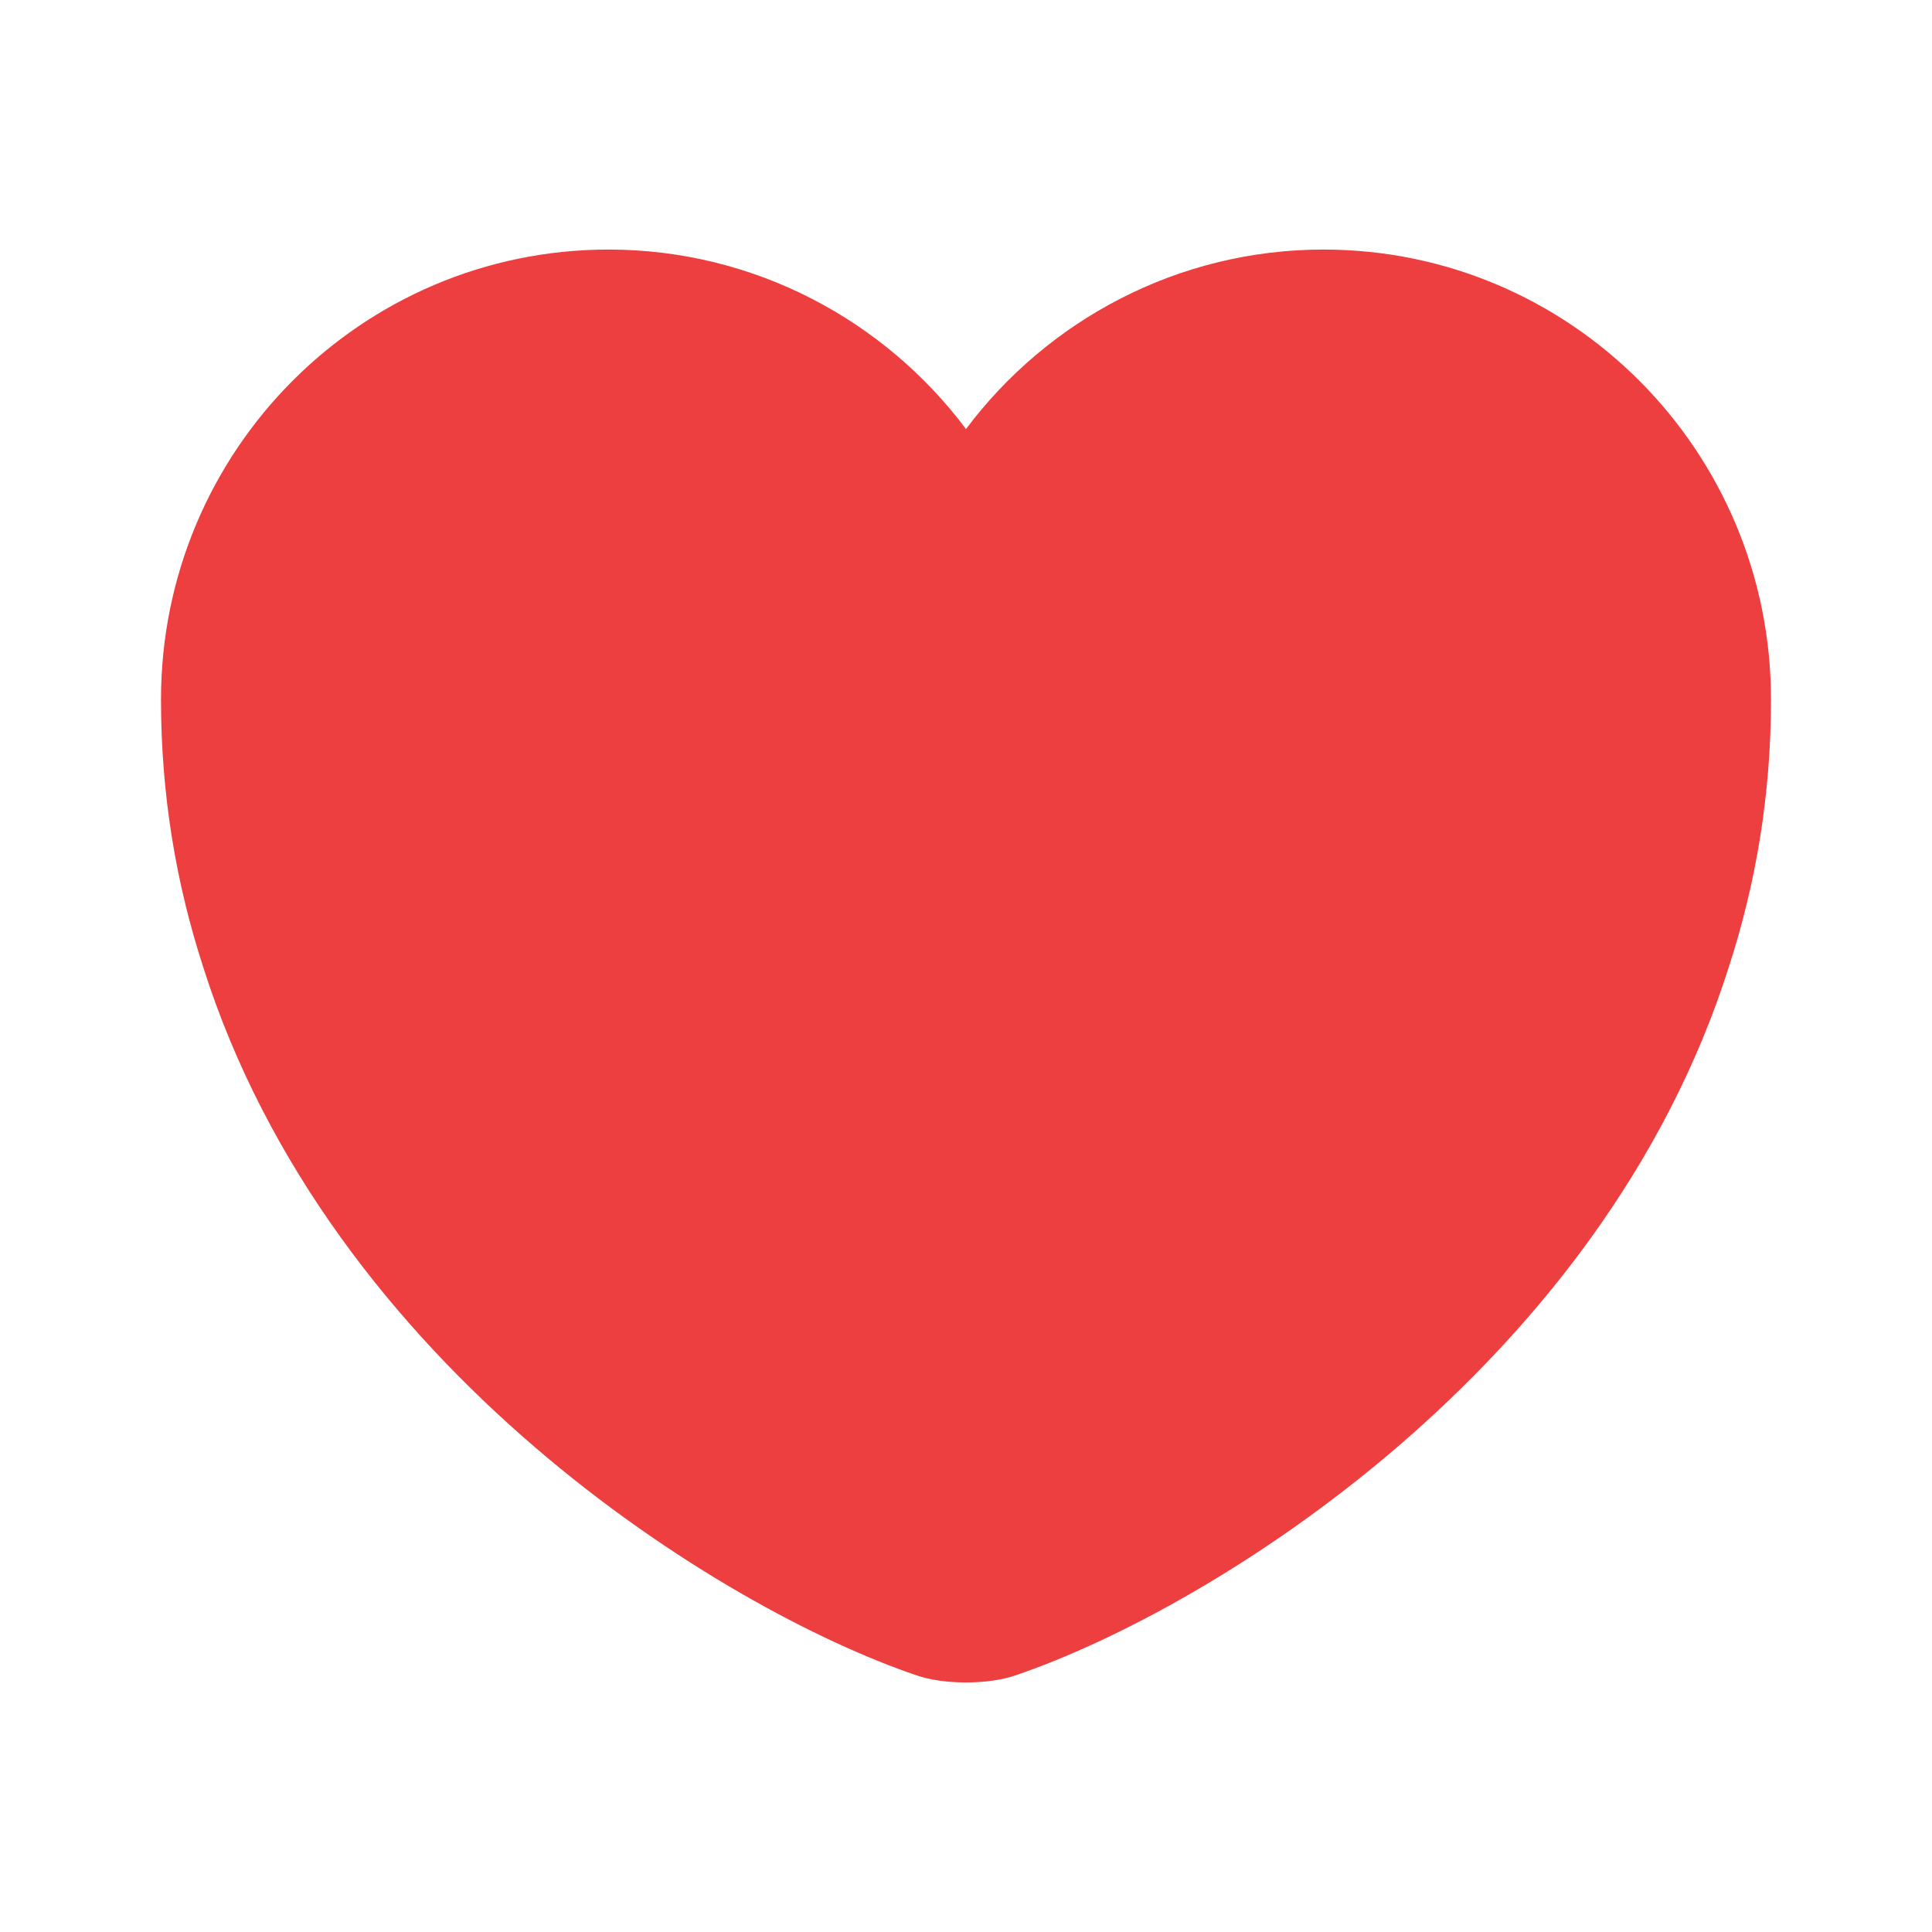
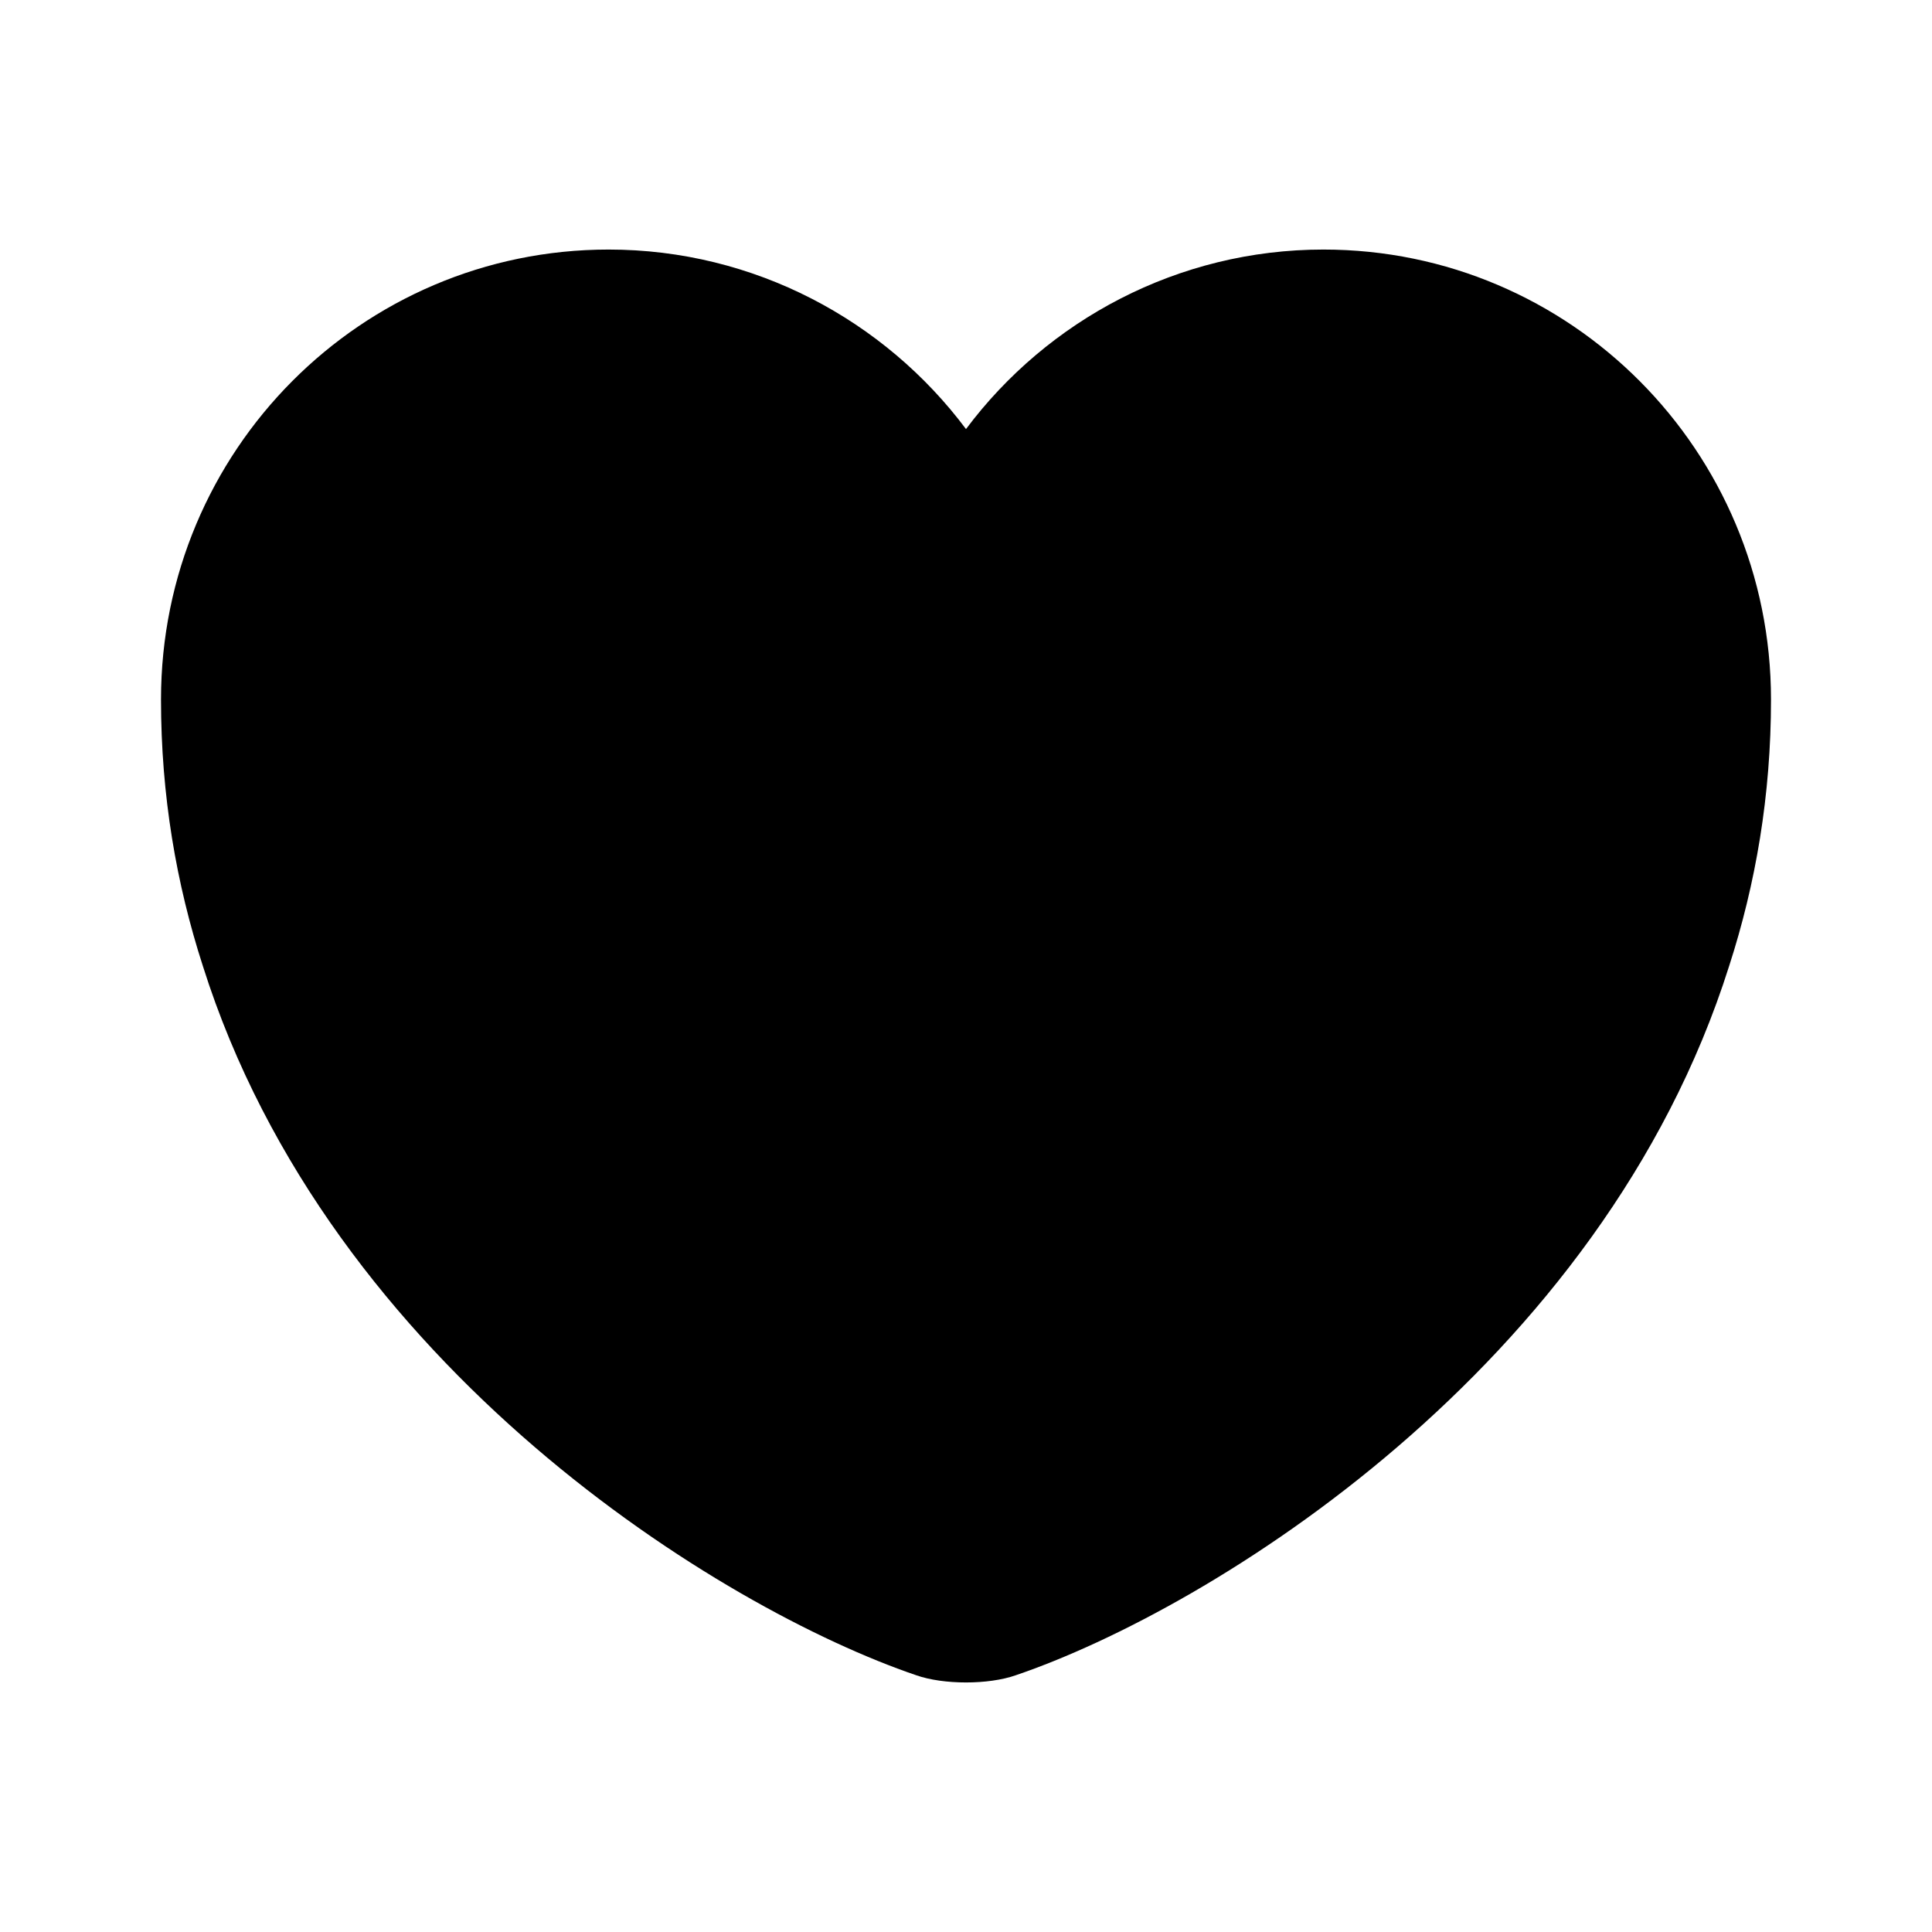
<svg xmlns="http://www.w3.org/2000/svg" width="24" height="24" viewBox="0 0 24 24" fill="none">
-   <path d="M16.44 3.1C14.63 3.1 13.01 3.98 12 5.33C10.99 3.98 9.37 3.1 7.56 3.1C4.49 3.1 2 5.6 2 8.69C2 9.88 2.19 10.98 2.52 12C4.1 17 8.97 19.99 11.38 20.81C11.72 20.93 12.28 20.93 12.62 20.81C15.03 19.99 19.9 17 21.48 12C21.81 10.98 22 9.88 22 8.69C22 5.6 19.51 3.1 16.44 3.1Z" fill="#ED3F3F" />
+   <path d="M16.44 3.1C14.63 3.1 13.01 3.98 12 5.33C10.99 3.98 9.37 3.1 7.56 3.1C4.49 3.1 2 5.6 2 8.69C2 9.88 2.19 10.98 2.52 12C4.1 17 8.97 19.99 11.38 20.81C11.72 20.93 12.28 20.93 12.62 20.81C15.03 19.99 19.9 17 21.48 12C21.81 10.98 22 9.88 22 8.69C22 5.6 19.51 3.1 16.44 3.1Z" fill="currentColor" />
</svg>
